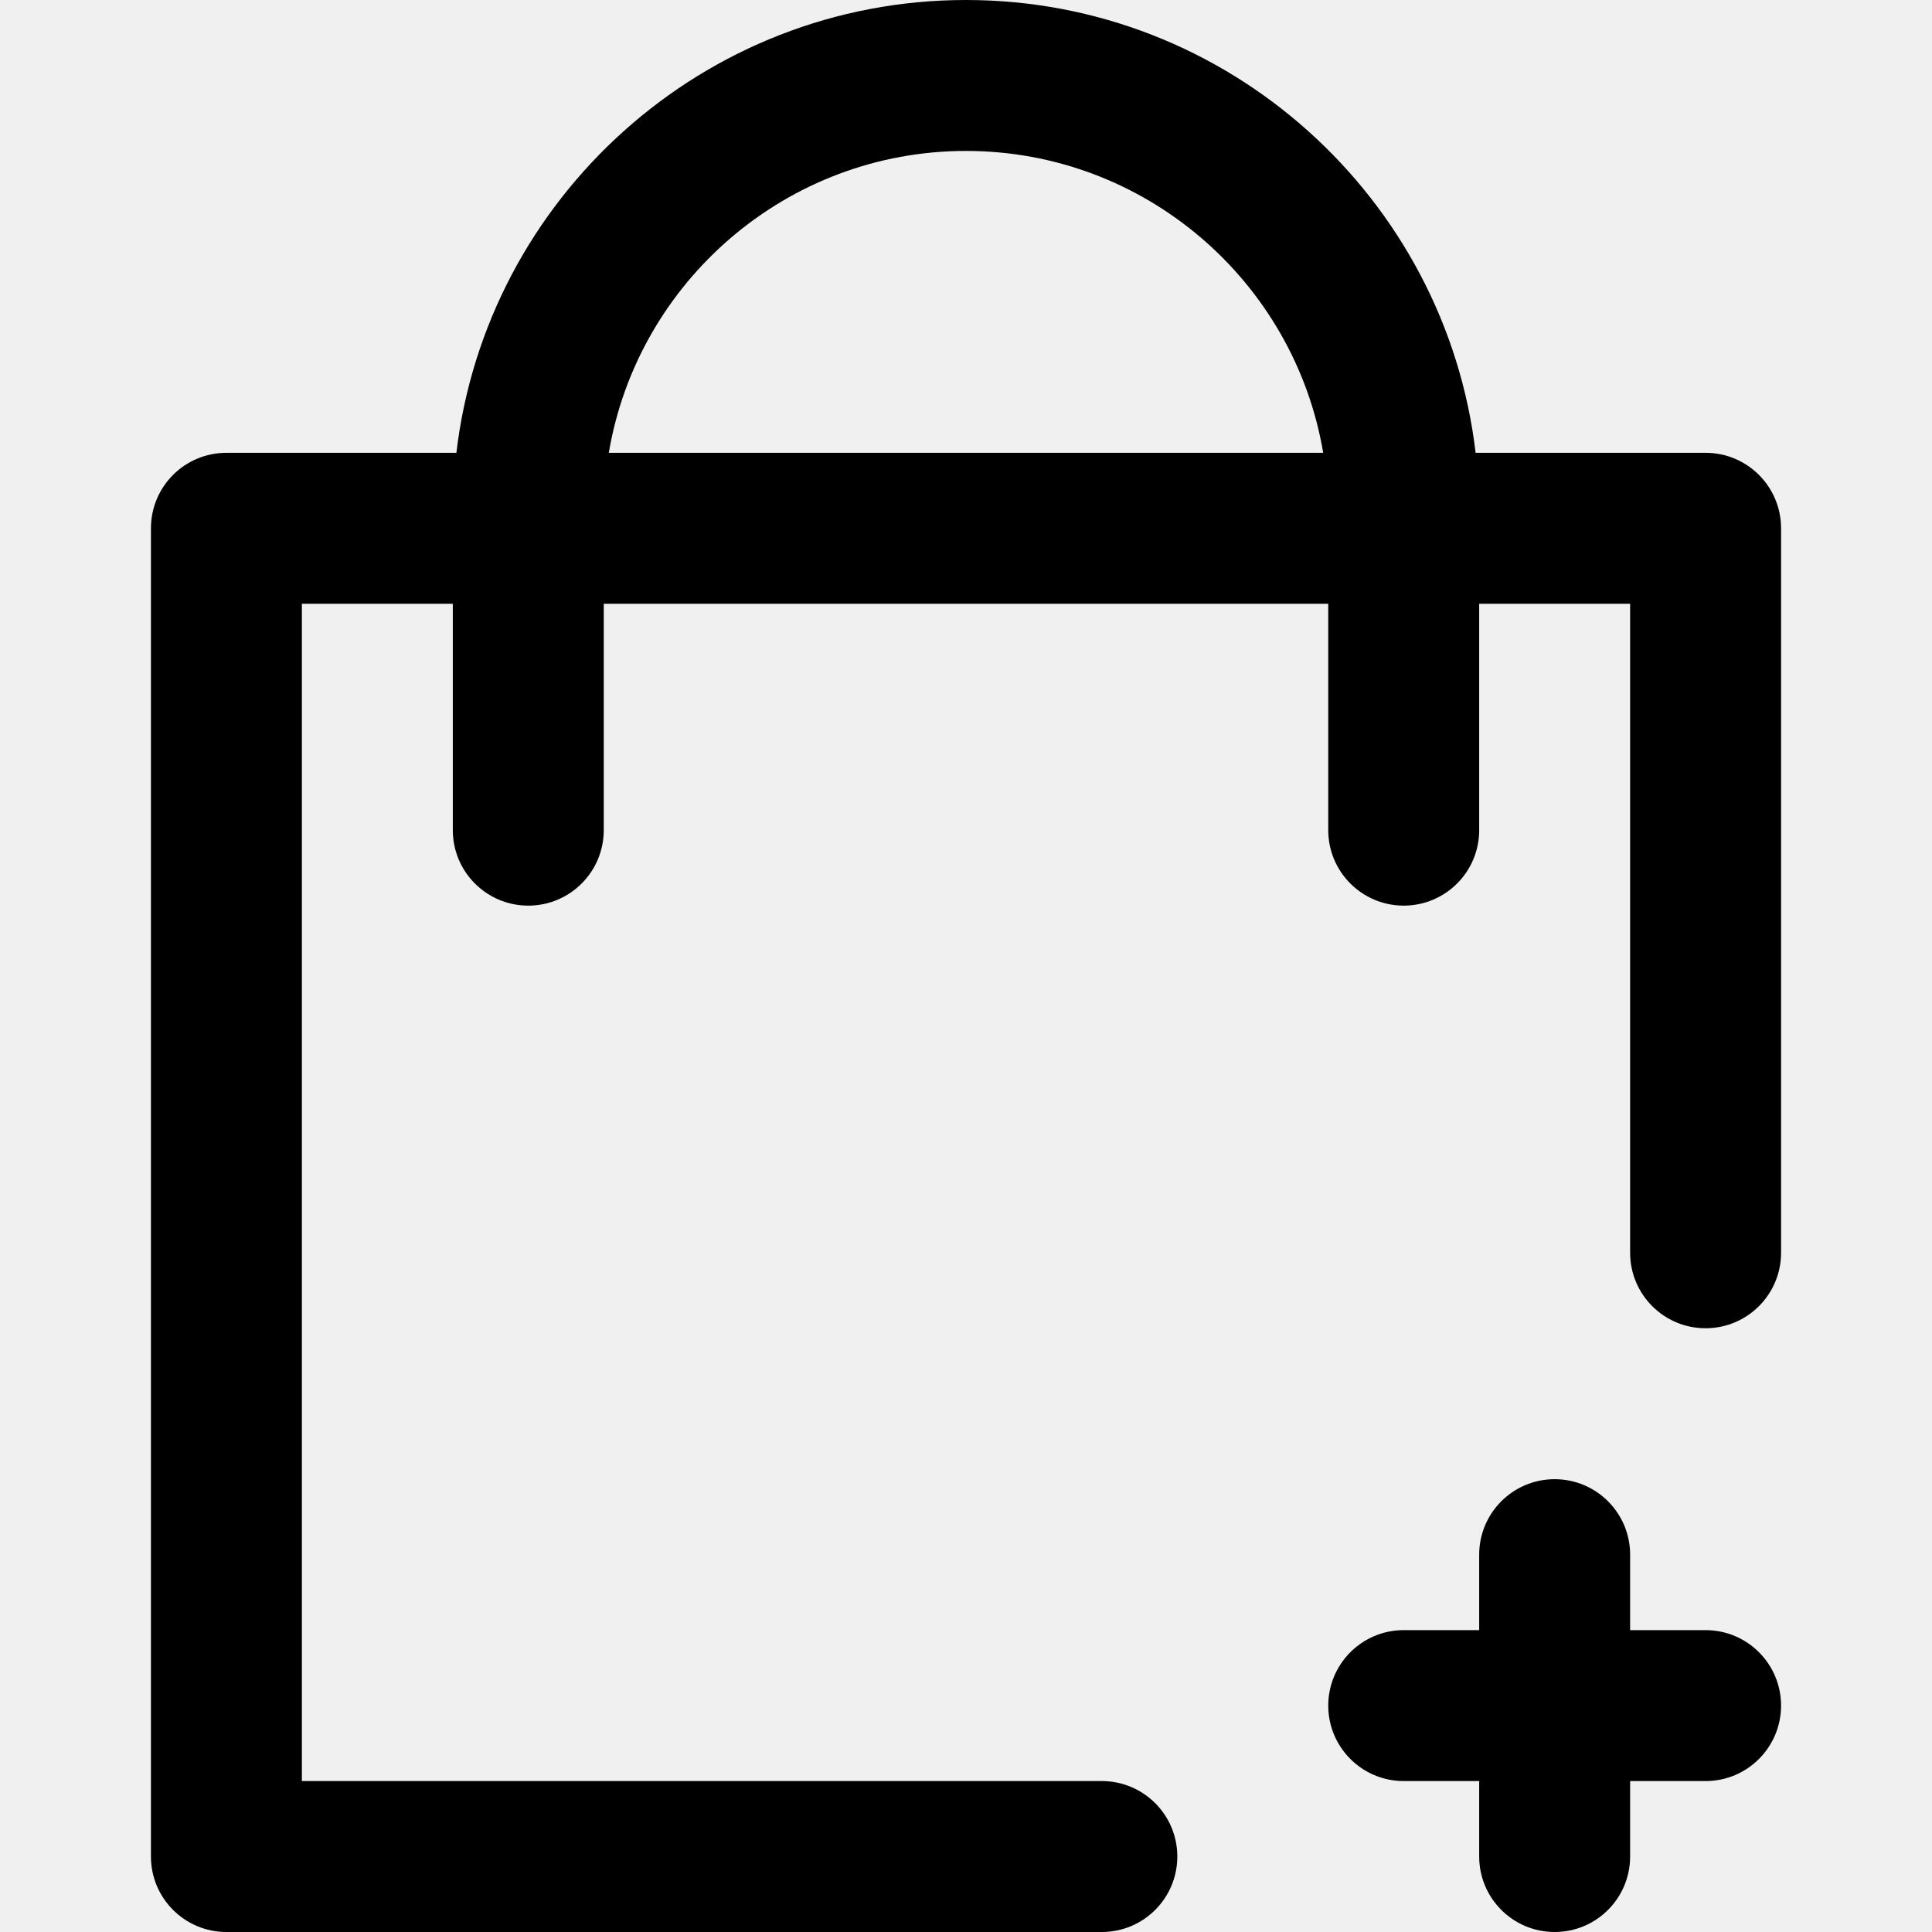
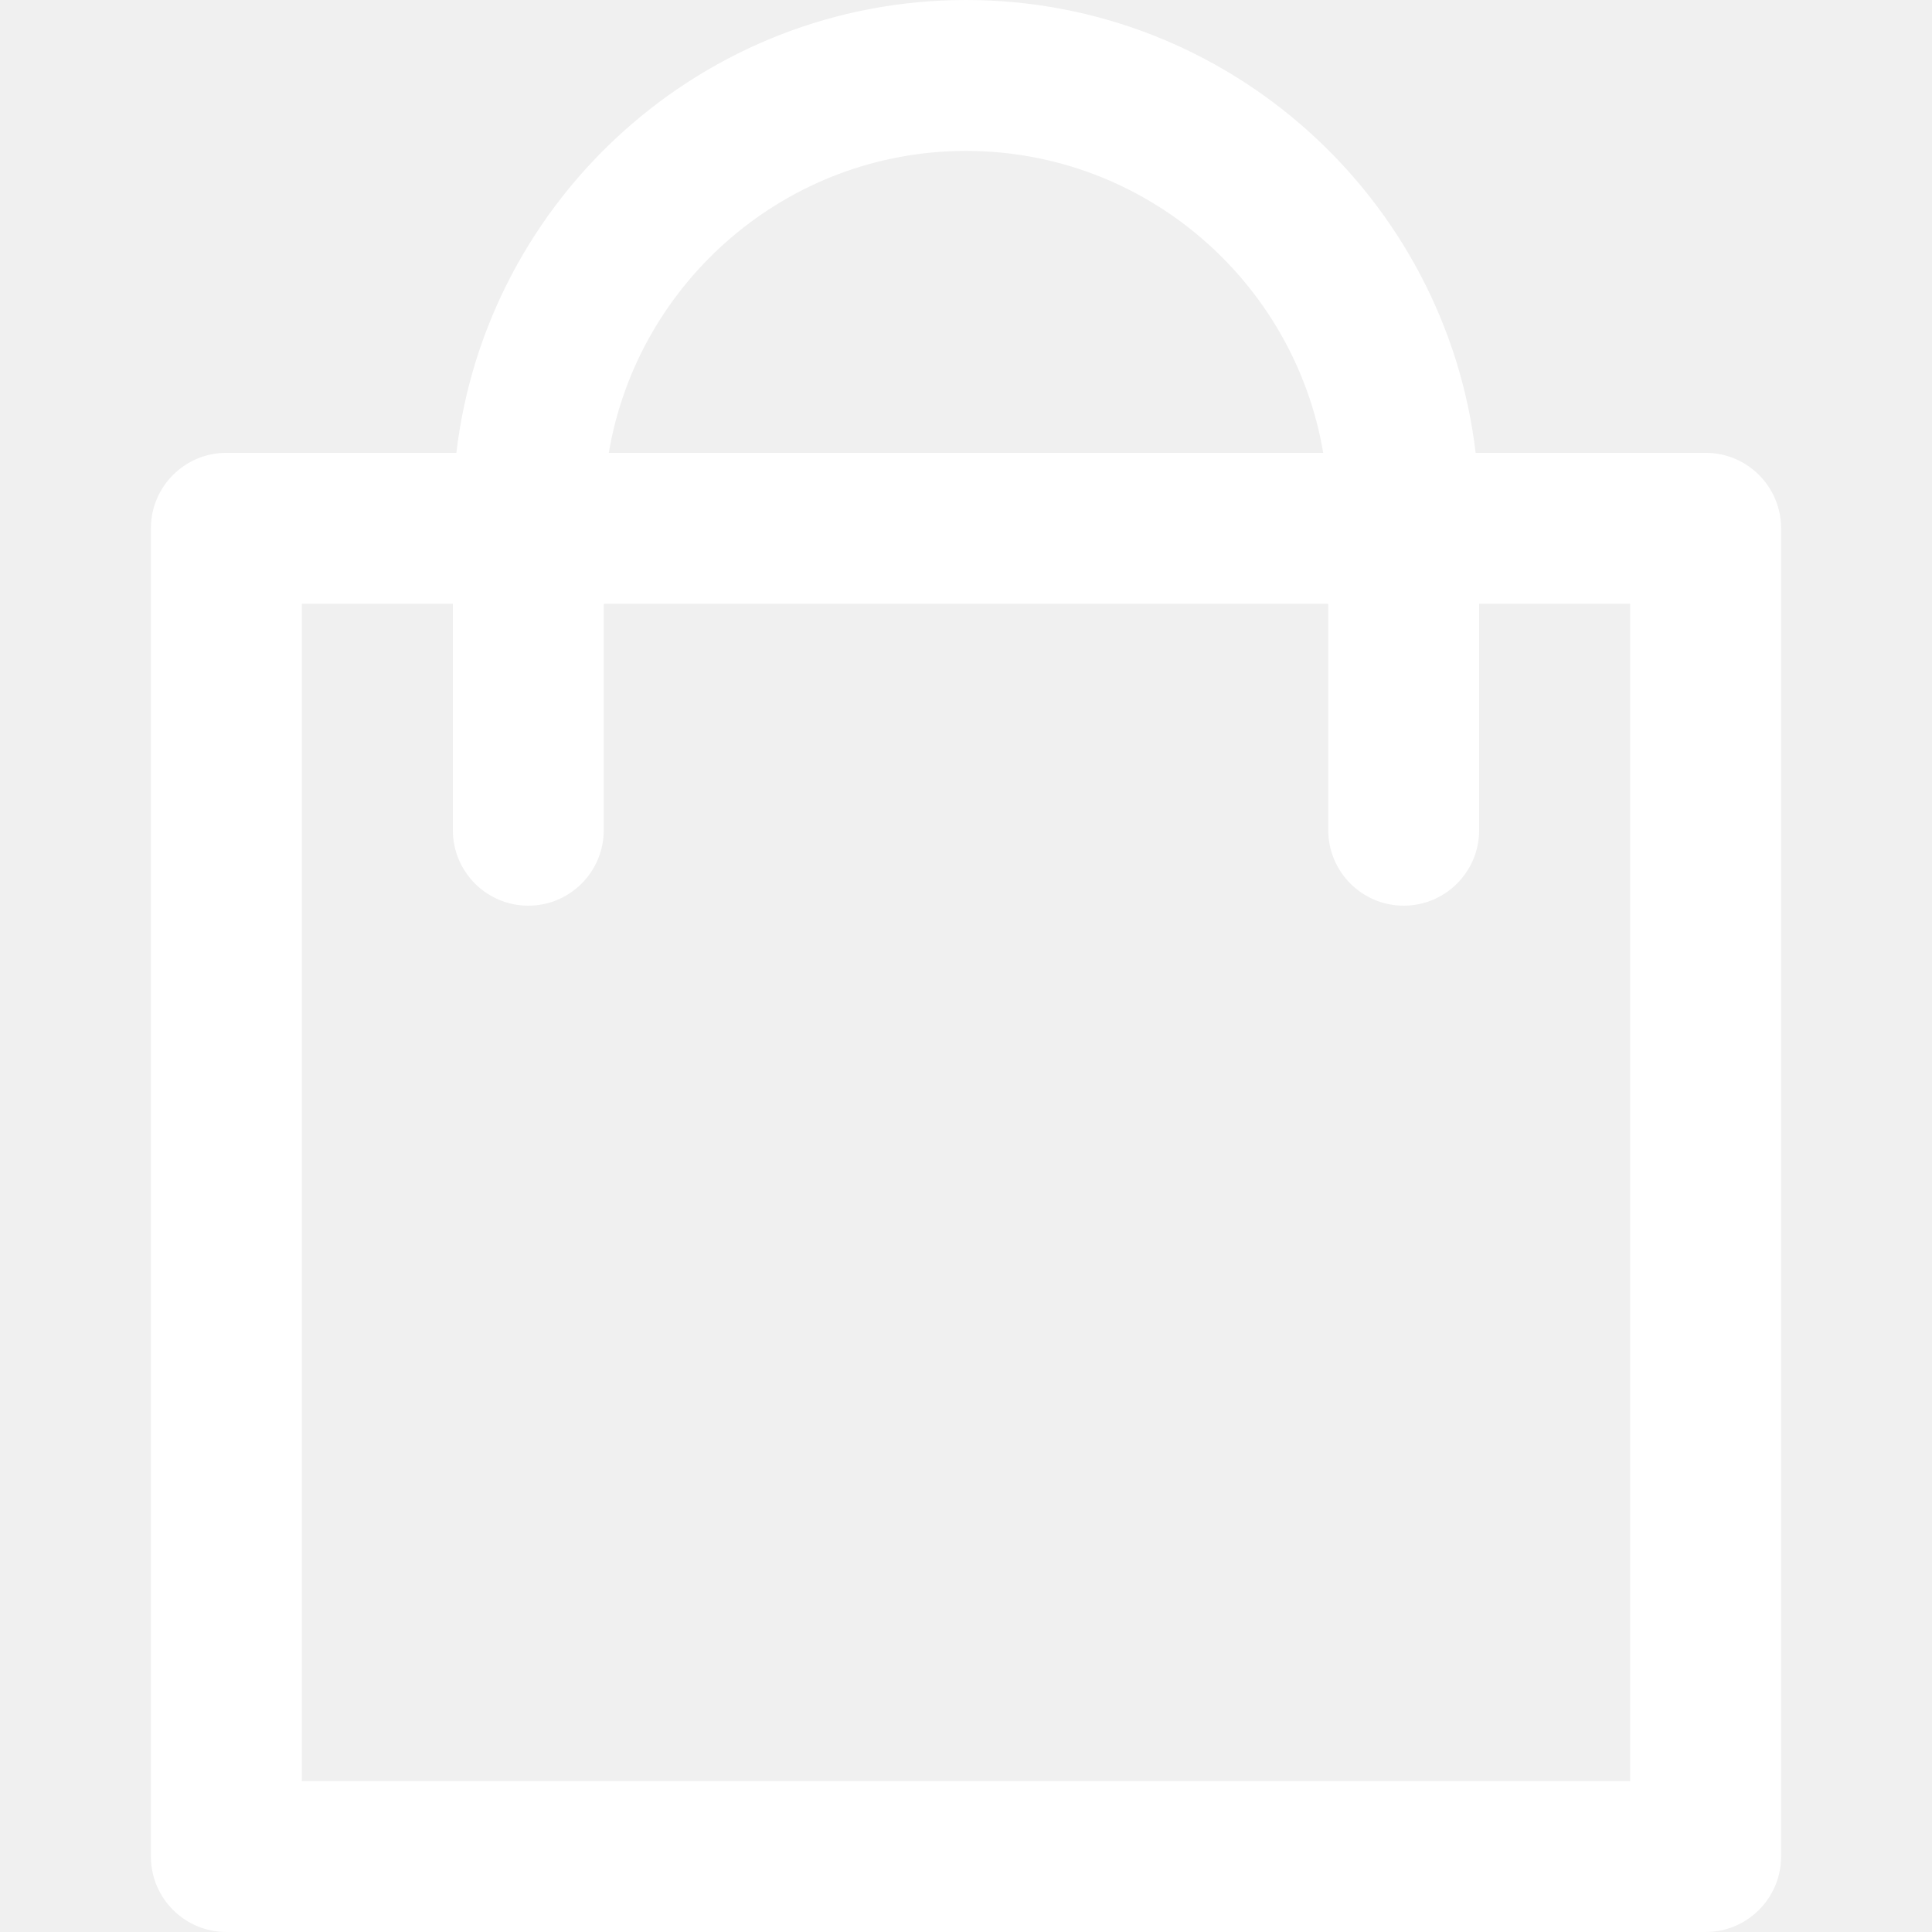
- <svg xmlns="http://www.w3.org/2000/svg" id="Capa_1" enable-background="new 0 0 512 512" height="512" viewBox="0 0 512 512" width="512">
-   <g>
-     <path d="m472 452c0 11.046-8.954 20-20 20h-20v20c0 11.046-8.954 20-20 20s-20-8.954-20-20v-20h-20c-11.046 0-20-8.954-20-20s8.954-20 20-20h20v-20c0-11.046 8.954-20 20-20s20 8.954 20 20v20h20c11.046 0 20 8.954 20 20zm0-312v192c0 11.046-8.954 20-20 20s-20-8.954-20-20v-172h-40v60c0 11.046-8.954 20-20 20s-20-8.954-20-20v-60h-192v60c0 11.046-8.954 20-20 20s-20-8.954-20-20v-60h-40v312h212c11.046 0 20 8.954 20 20s-8.954 20-20 20h-232c-11.046 0-20-8.954-20-20v-352c0-11.046 8.954-20 20-20h60.946c7.945-67.477 65.477-120 135.054-120s127.109 52.523 135.054 120h60.946c11.046 0 20 8.954 20 20zm-121.341-20c-7.64-45.345-47.176-80-94.659-80s-87.019 34.655-94.659 80z" />
-   </g>
+ <svg xmlns="http://www.w3.org/2000/svg" width="18" height="18" viewBox="0 0 18 18" fill="none">
+   <path d="M15.891 4.219H13.748C13.469 1.846 11.446 0 9 0C6.554 0 4.531 1.846 4.252 4.219H2.109C1.721 4.219 1.406 4.534 1.406 4.922V17.297C1.406 17.685 1.721 18 2.109 18H15.891C16.279 18 16.594 17.685 16.594 17.297V4.922C16.594 4.534 16.279 4.219 15.891 4.219ZM9 1.406C10.669 1.406 12.059 2.625 12.328 4.219H5.672C5.941 2.625 7.331 1.406 9 1.406ZM15.188 16.594H2.812V5.625H4.219V7.734C4.219 8.123 4.534 8.438 4.922 8.438C5.31 8.438 5.625 8.123 5.625 7.734V5.625H12.375V7.734C12.375 8.123 12.69 8.438 13.078 8.438C13.466 8.438 13.781 8.123 13.781 7.734V5.625H15.188V16.594Z" fill="white" />
</svg>
